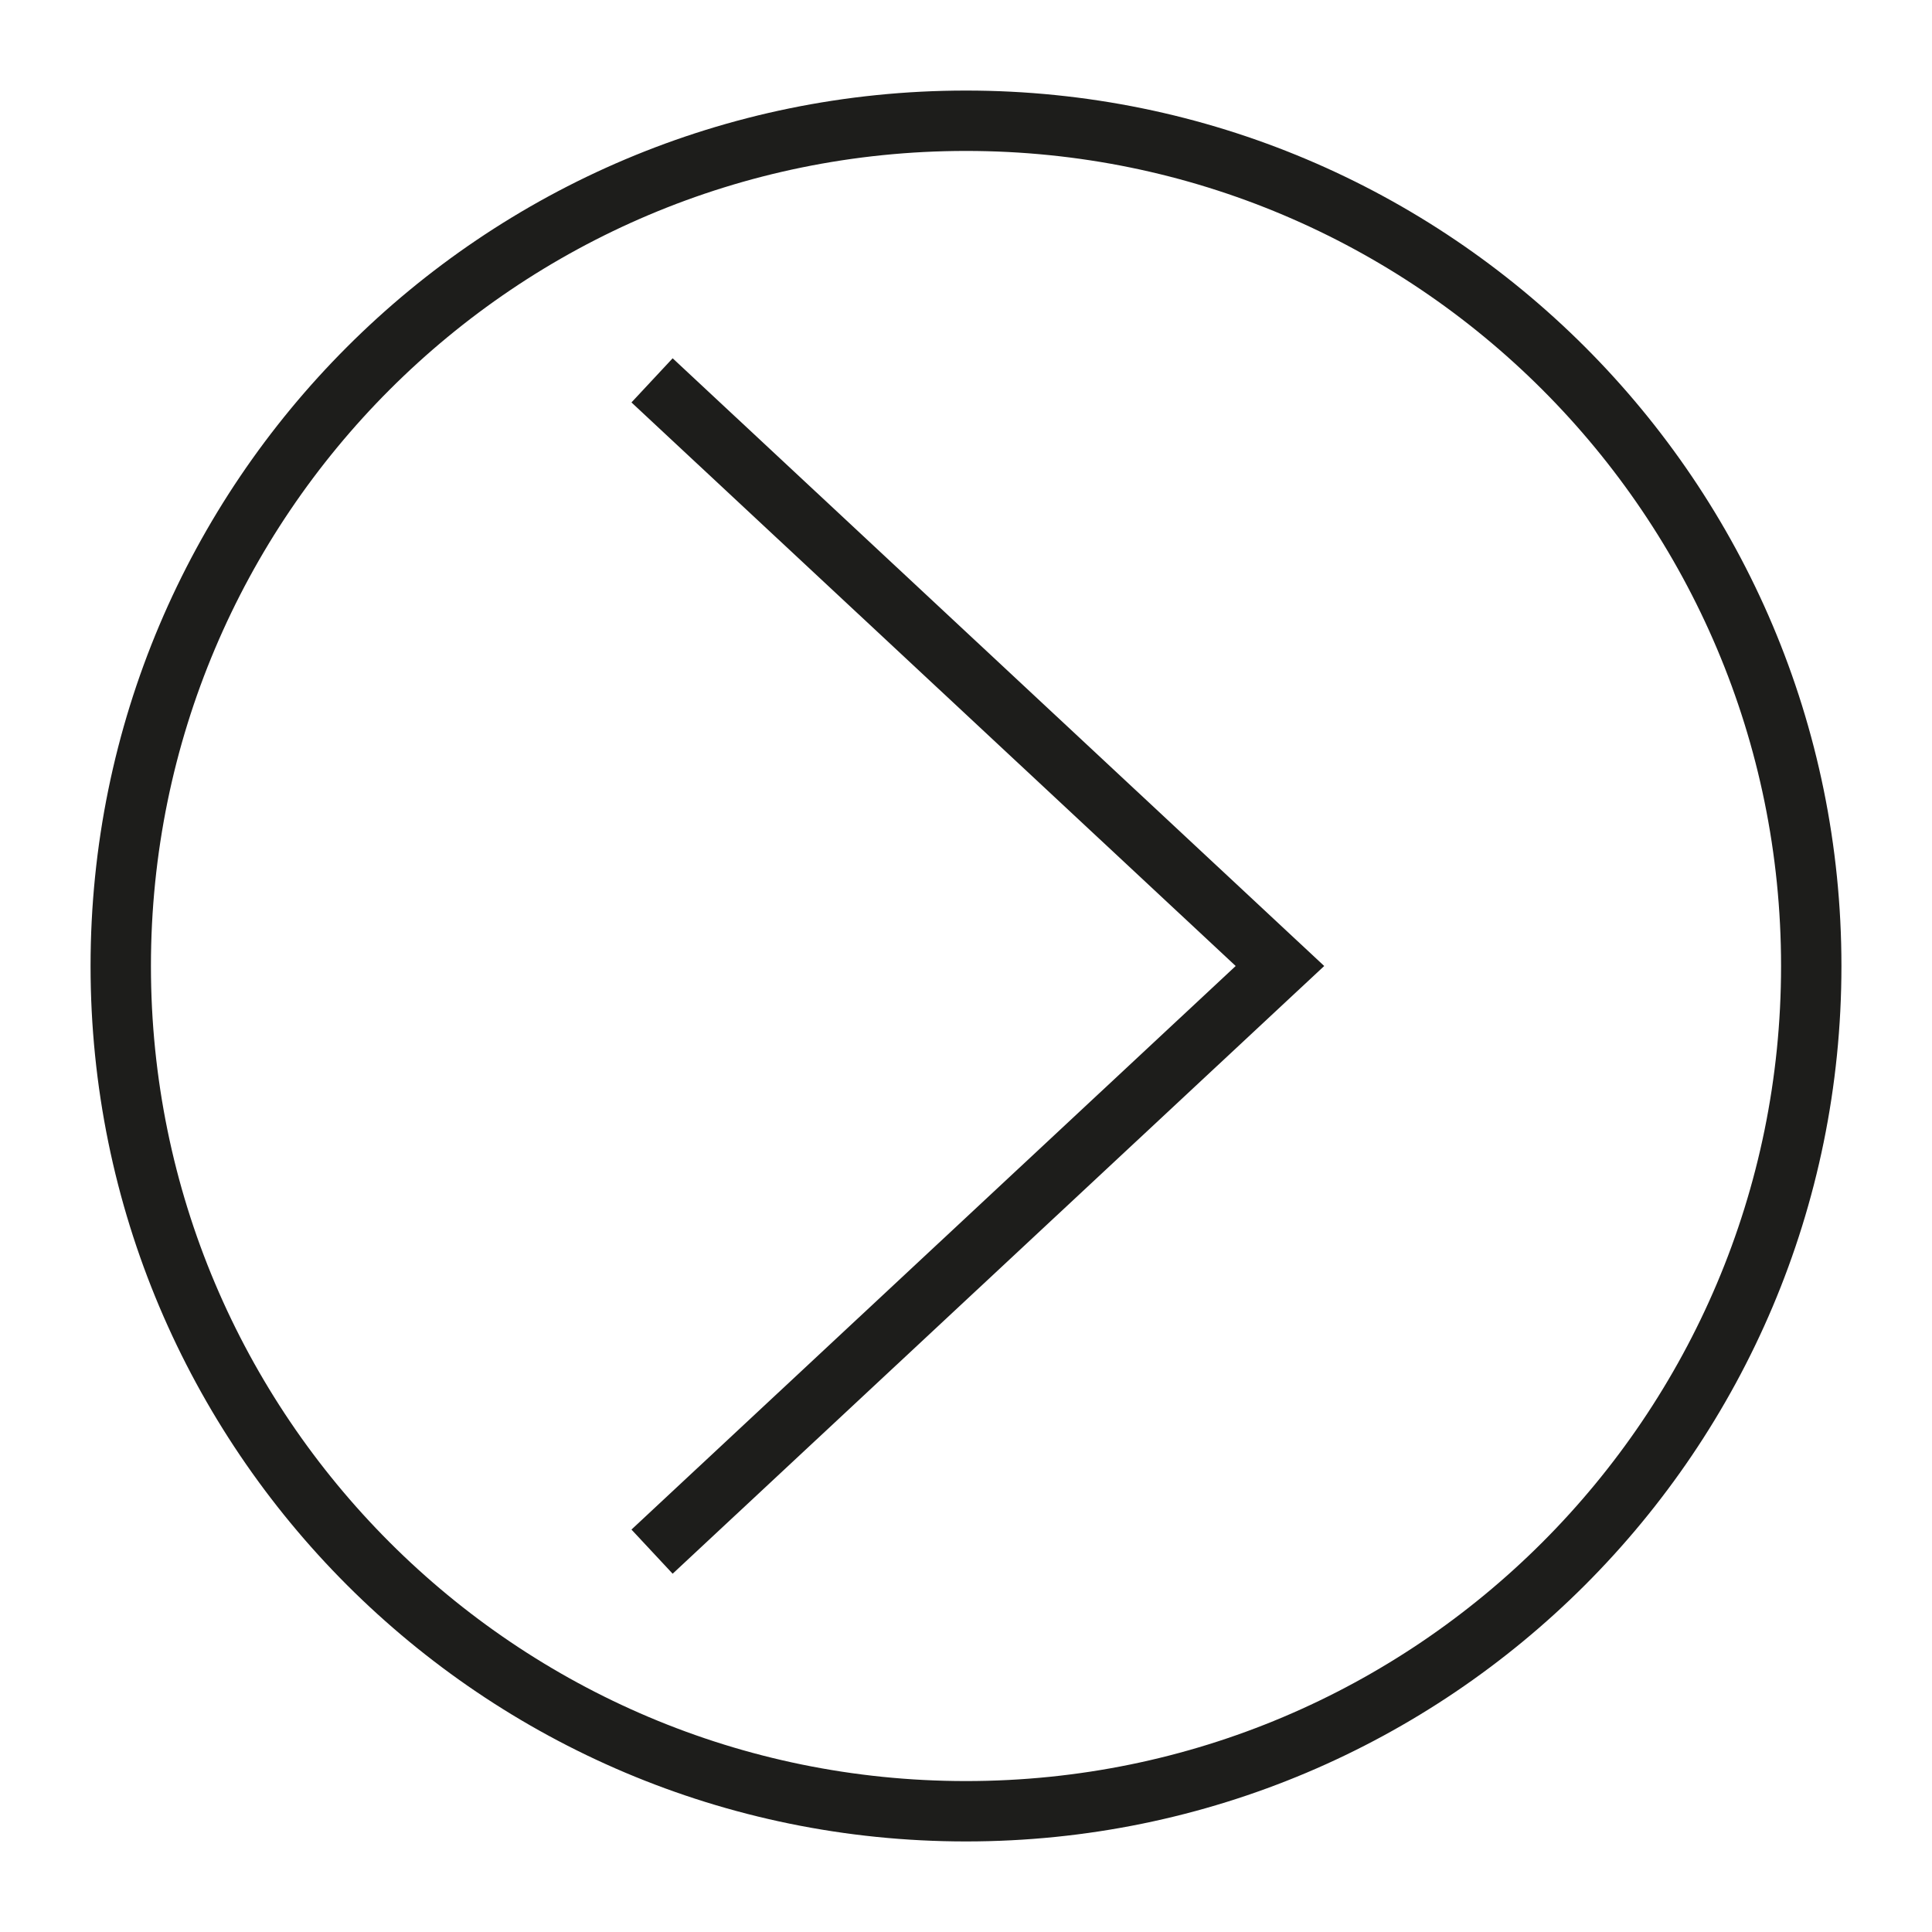
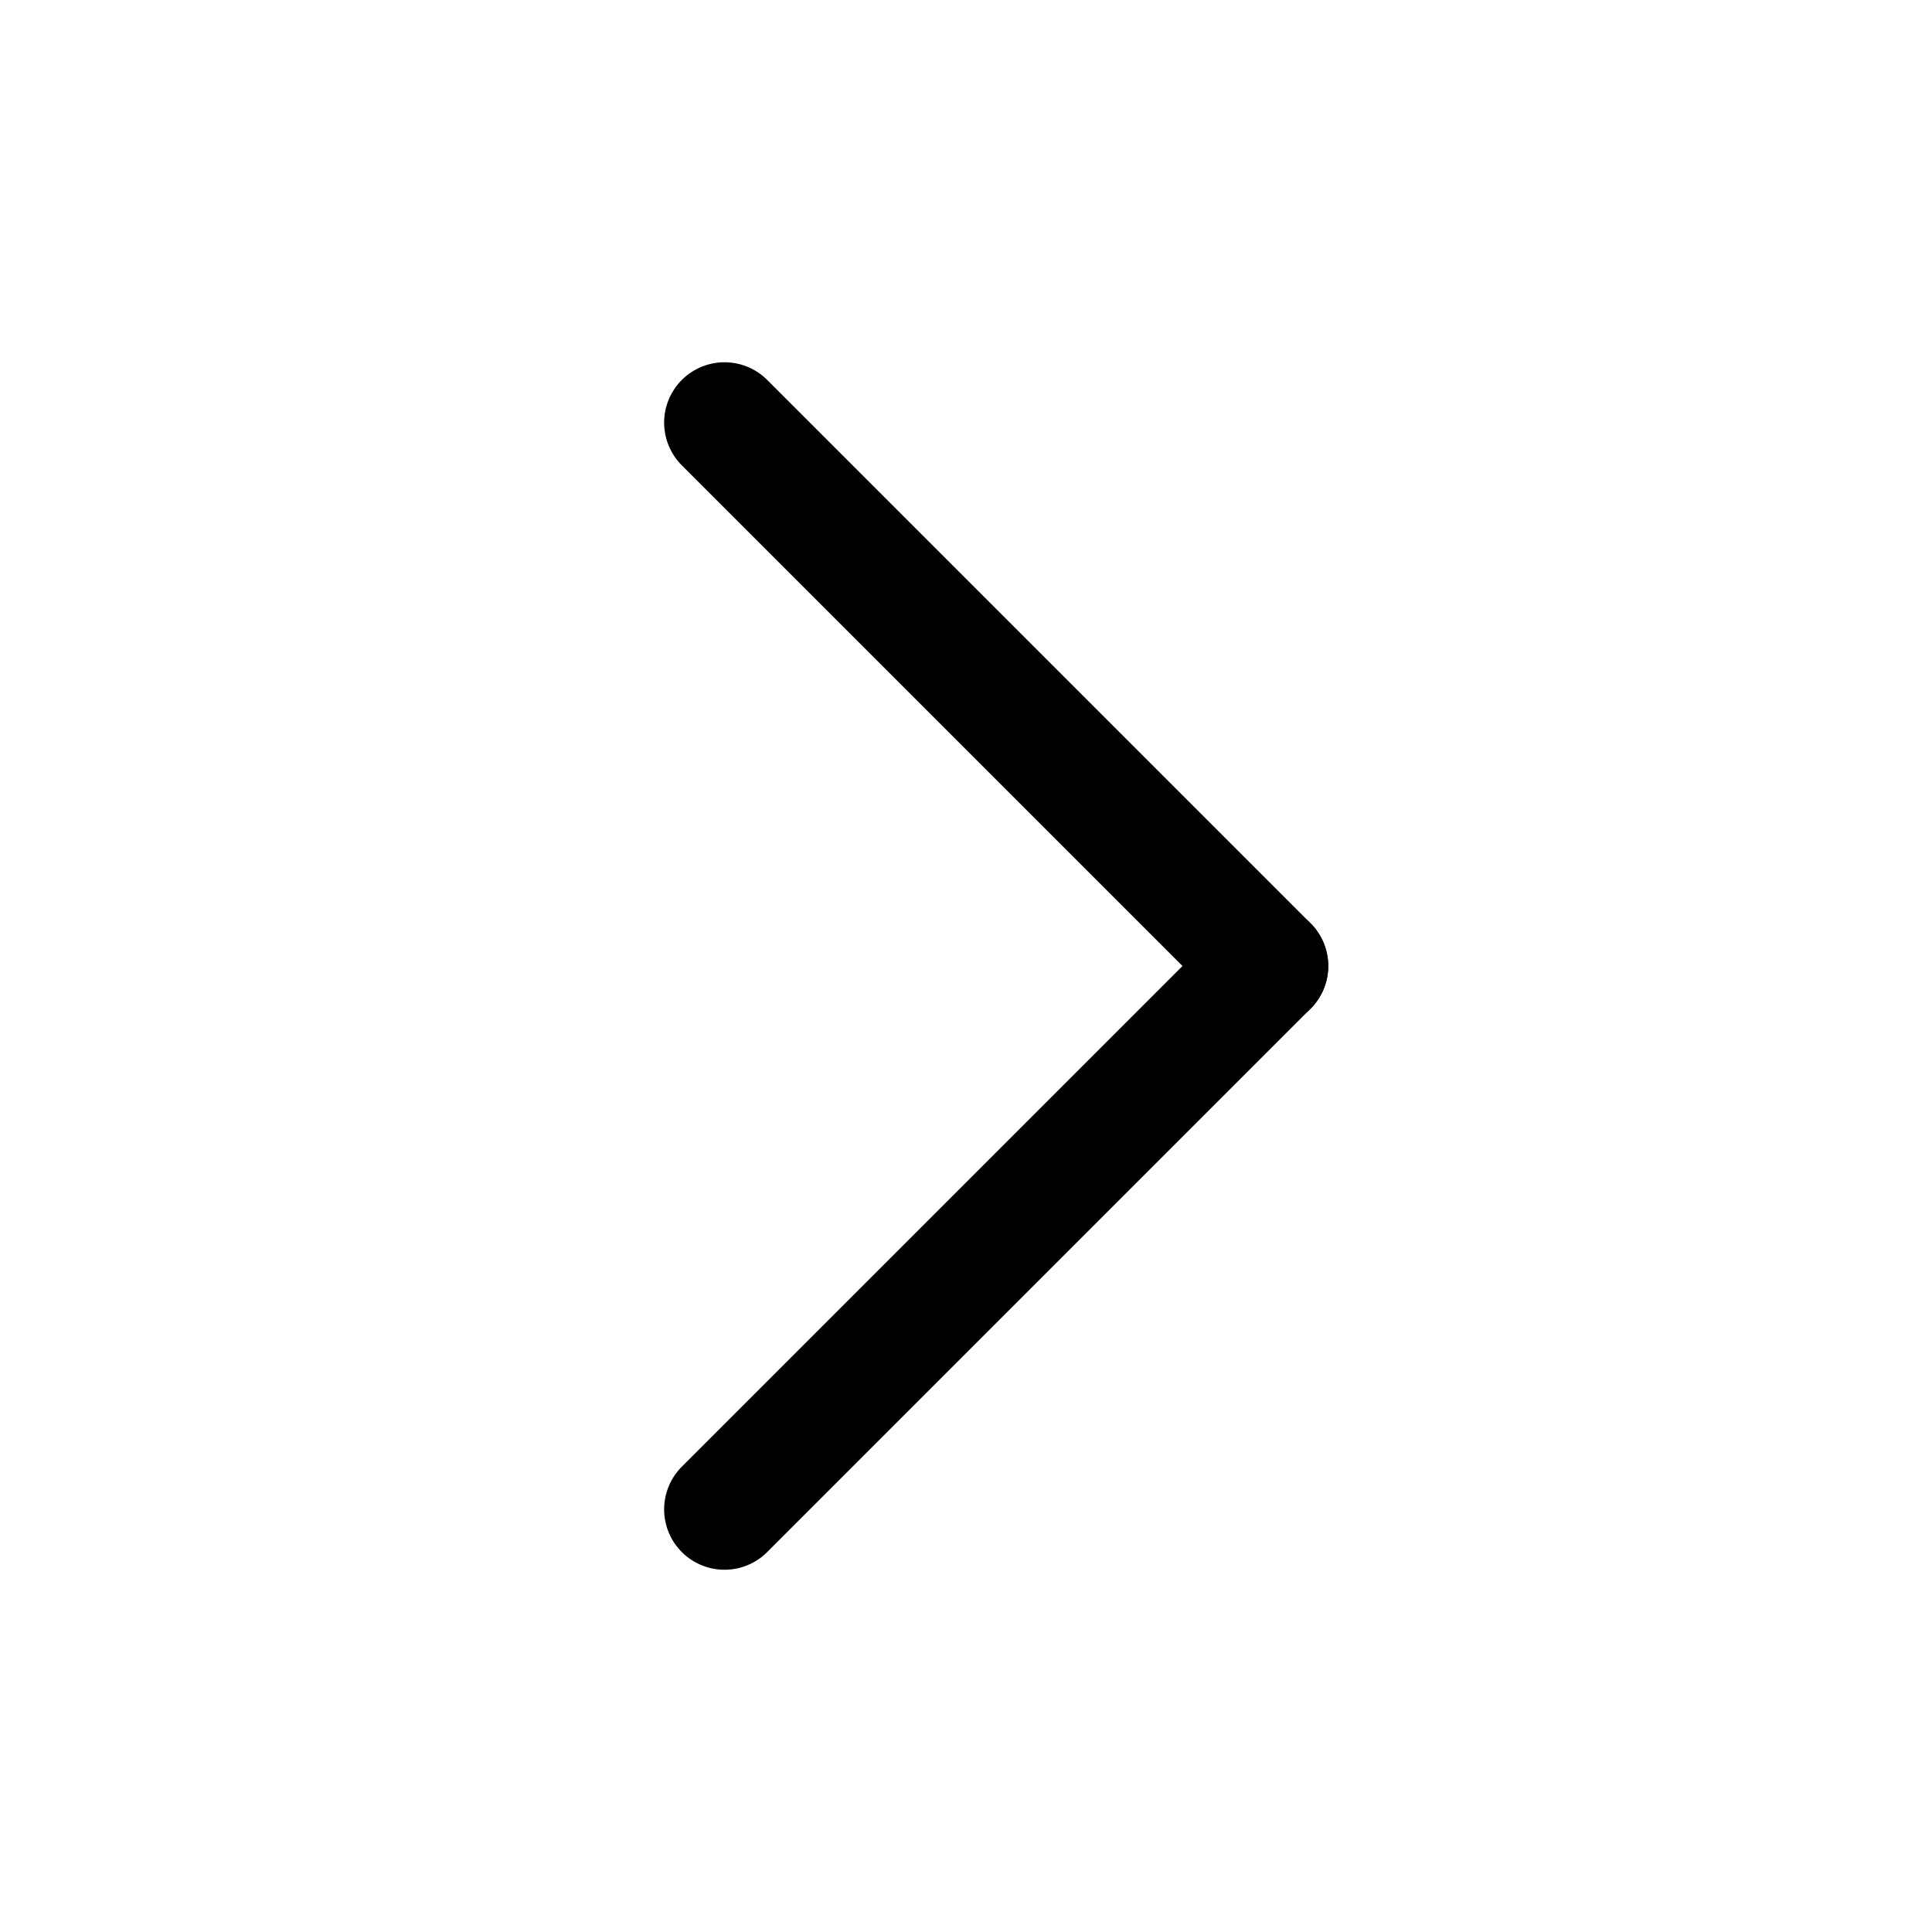
- <svg xmlns="http://www.w3.org/2000/svg" enable-background="new 0 0 32 32" version="1.1" viewBox="0 0 32 32" xml:space="preserve">
-   <g>
-     <g id="Grid" />
-     <g id="Chevron_Up" />
-     <g id="Chevron_Left" />
-     <g id="Chevron_Down" />
-     <g id="Chevron_Right">
-       <circle cx="16" cy="16" fill="none" r="14" stroke="#1D1D1B" stroke-miterlimit="10" />
-       <polyline fill="none" points="10.8,6.3 21.2,16 10.8,25.7    " stroke="#1D1D1B" stroke-miterlimit="10" />
-     </g>
-     <g id="Keyboard_Up" />
-     <g id="Keyboard_Left" />
-     <g id="Keyboard_Right" />
-     <g id="Keyboard_Up_1_" />
-     <g id="Check" />
-     <g id="Delete" />
+ <svg xmlns="http://www.w3.org/2000/svg" viewBox="0 0 32 32">
+   <defs>
+     <style>.cls-1{fill:none;stroke:#000;stroke-linecap:round;stroke-linejoin:round;stroke-width:2px;}</style>
+   </defs>
+   <g id="chevron-right">
+     <line class="cls-1" x1="21" x2="12" y1="16" y2="25" />
+     <line class="cls-1" x1="12" x2="21" y1="7" y2="16" />
  </g>
</svg>
